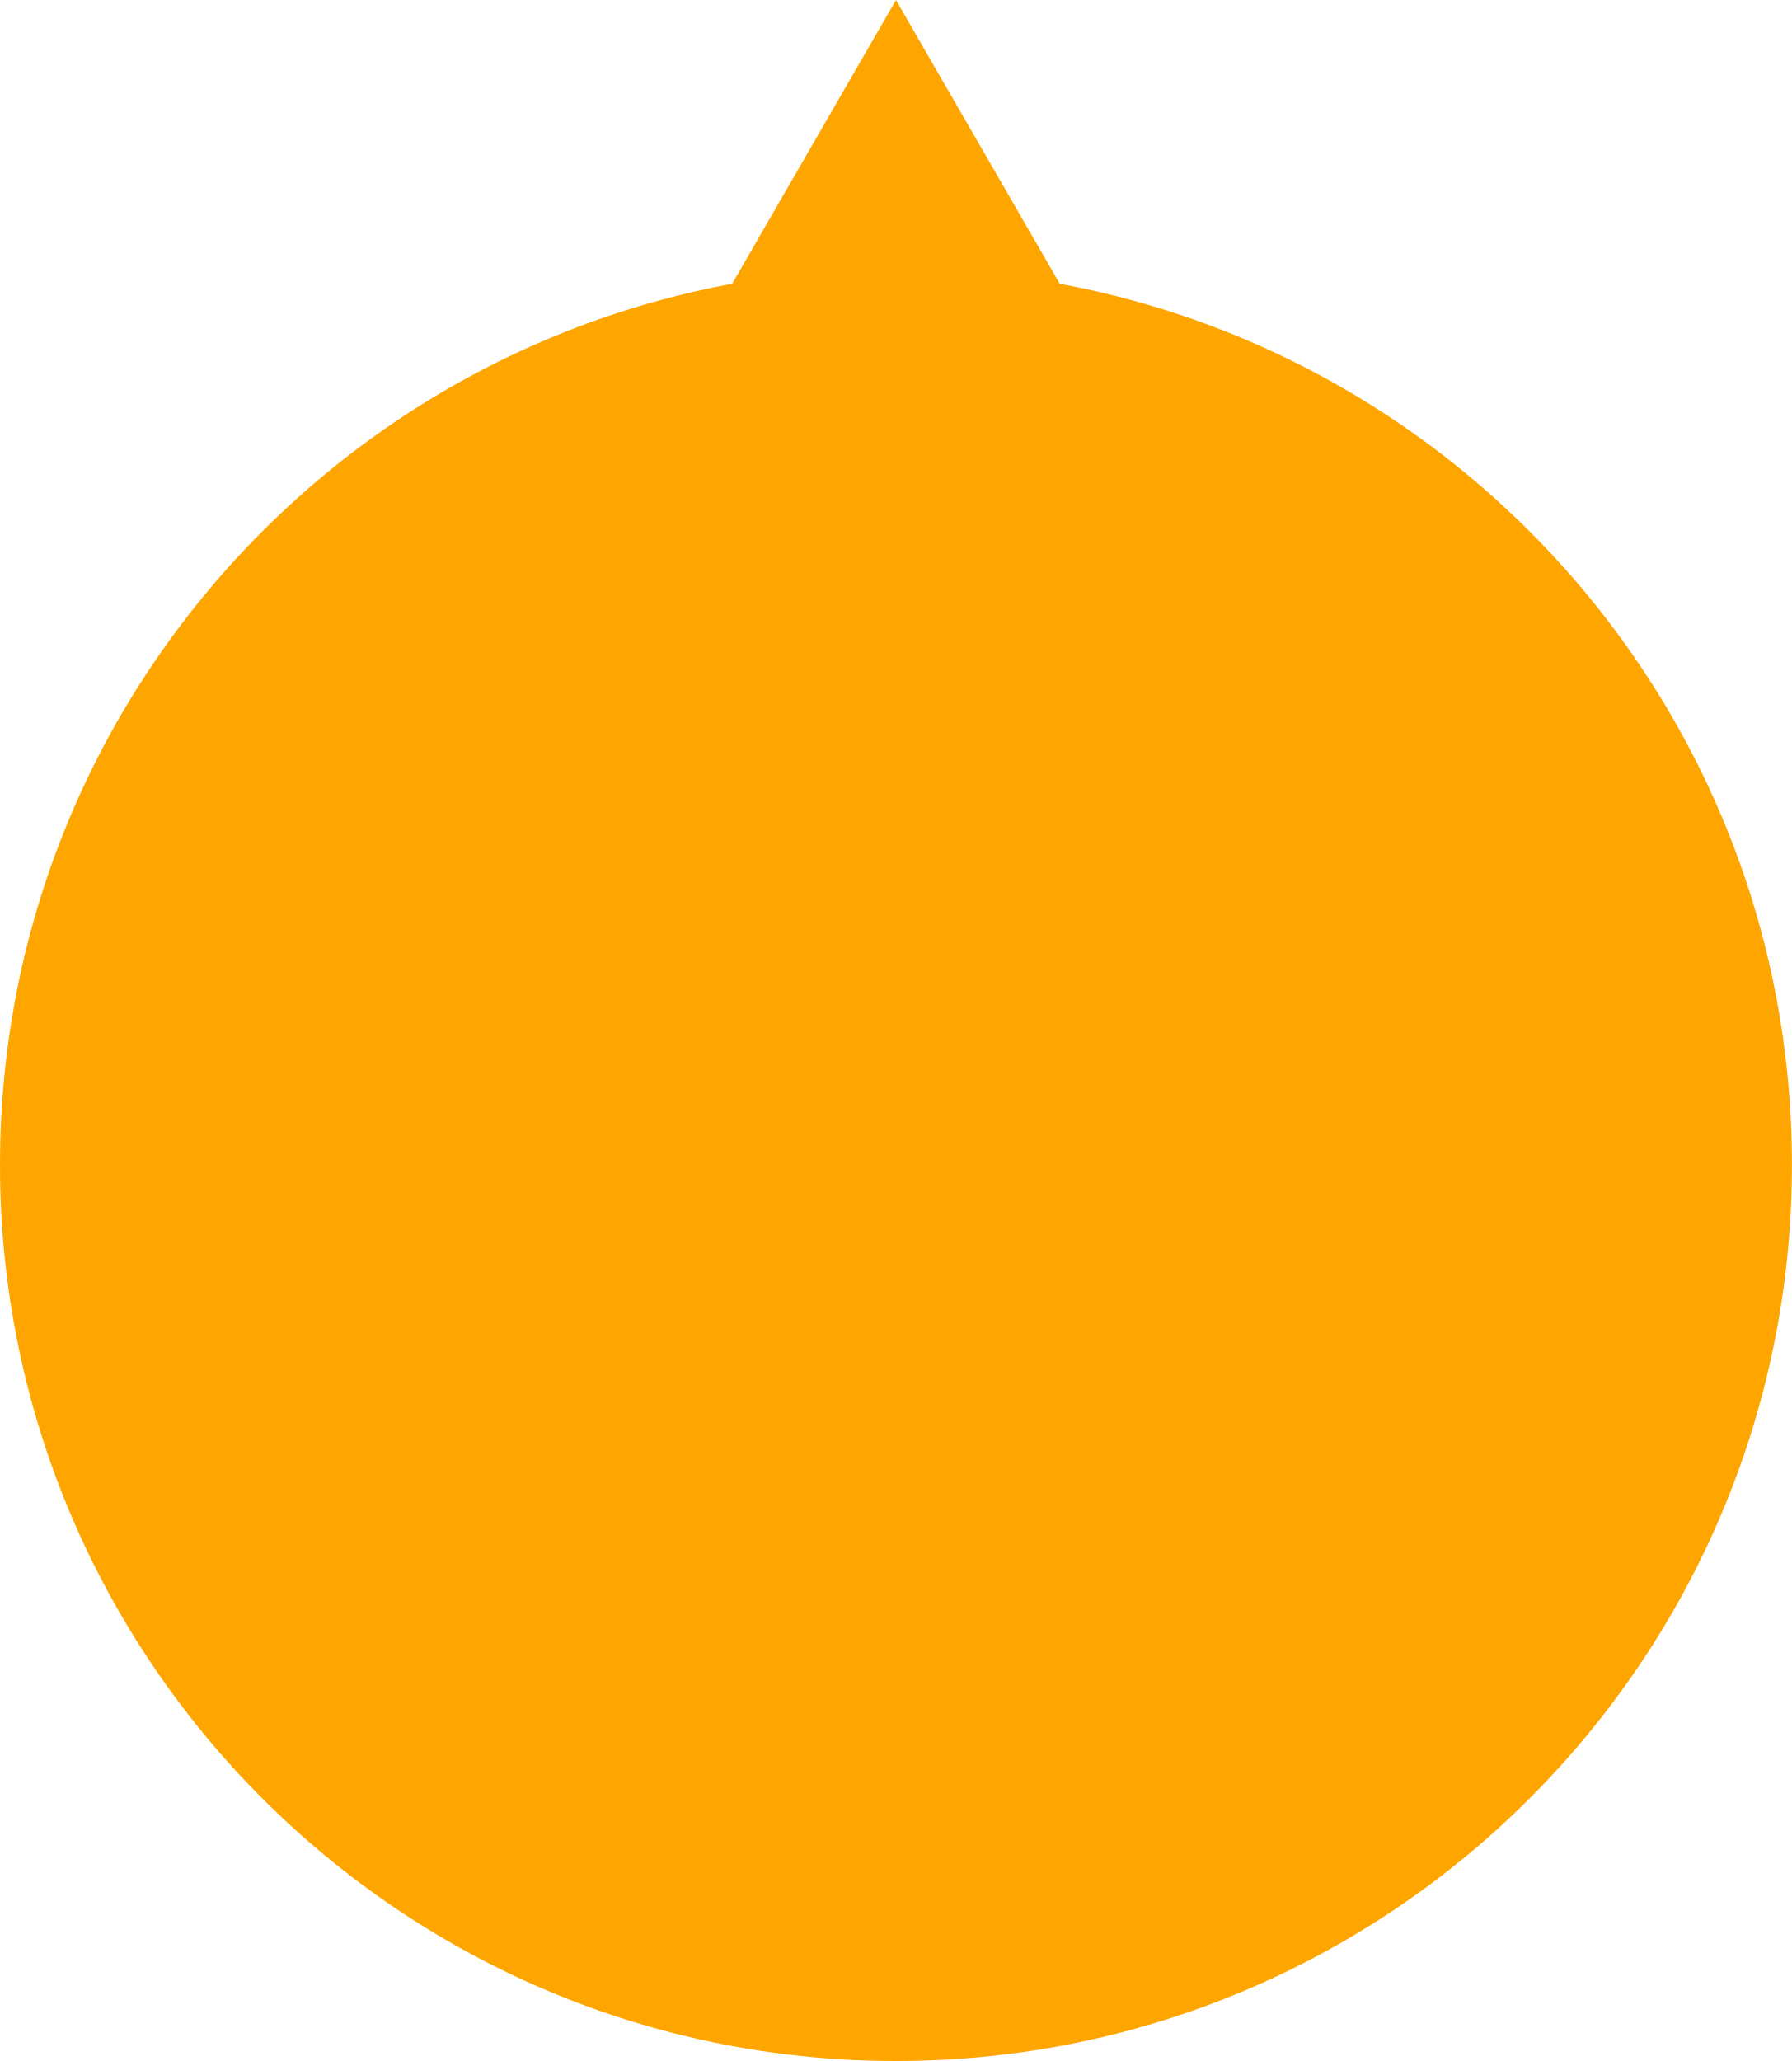
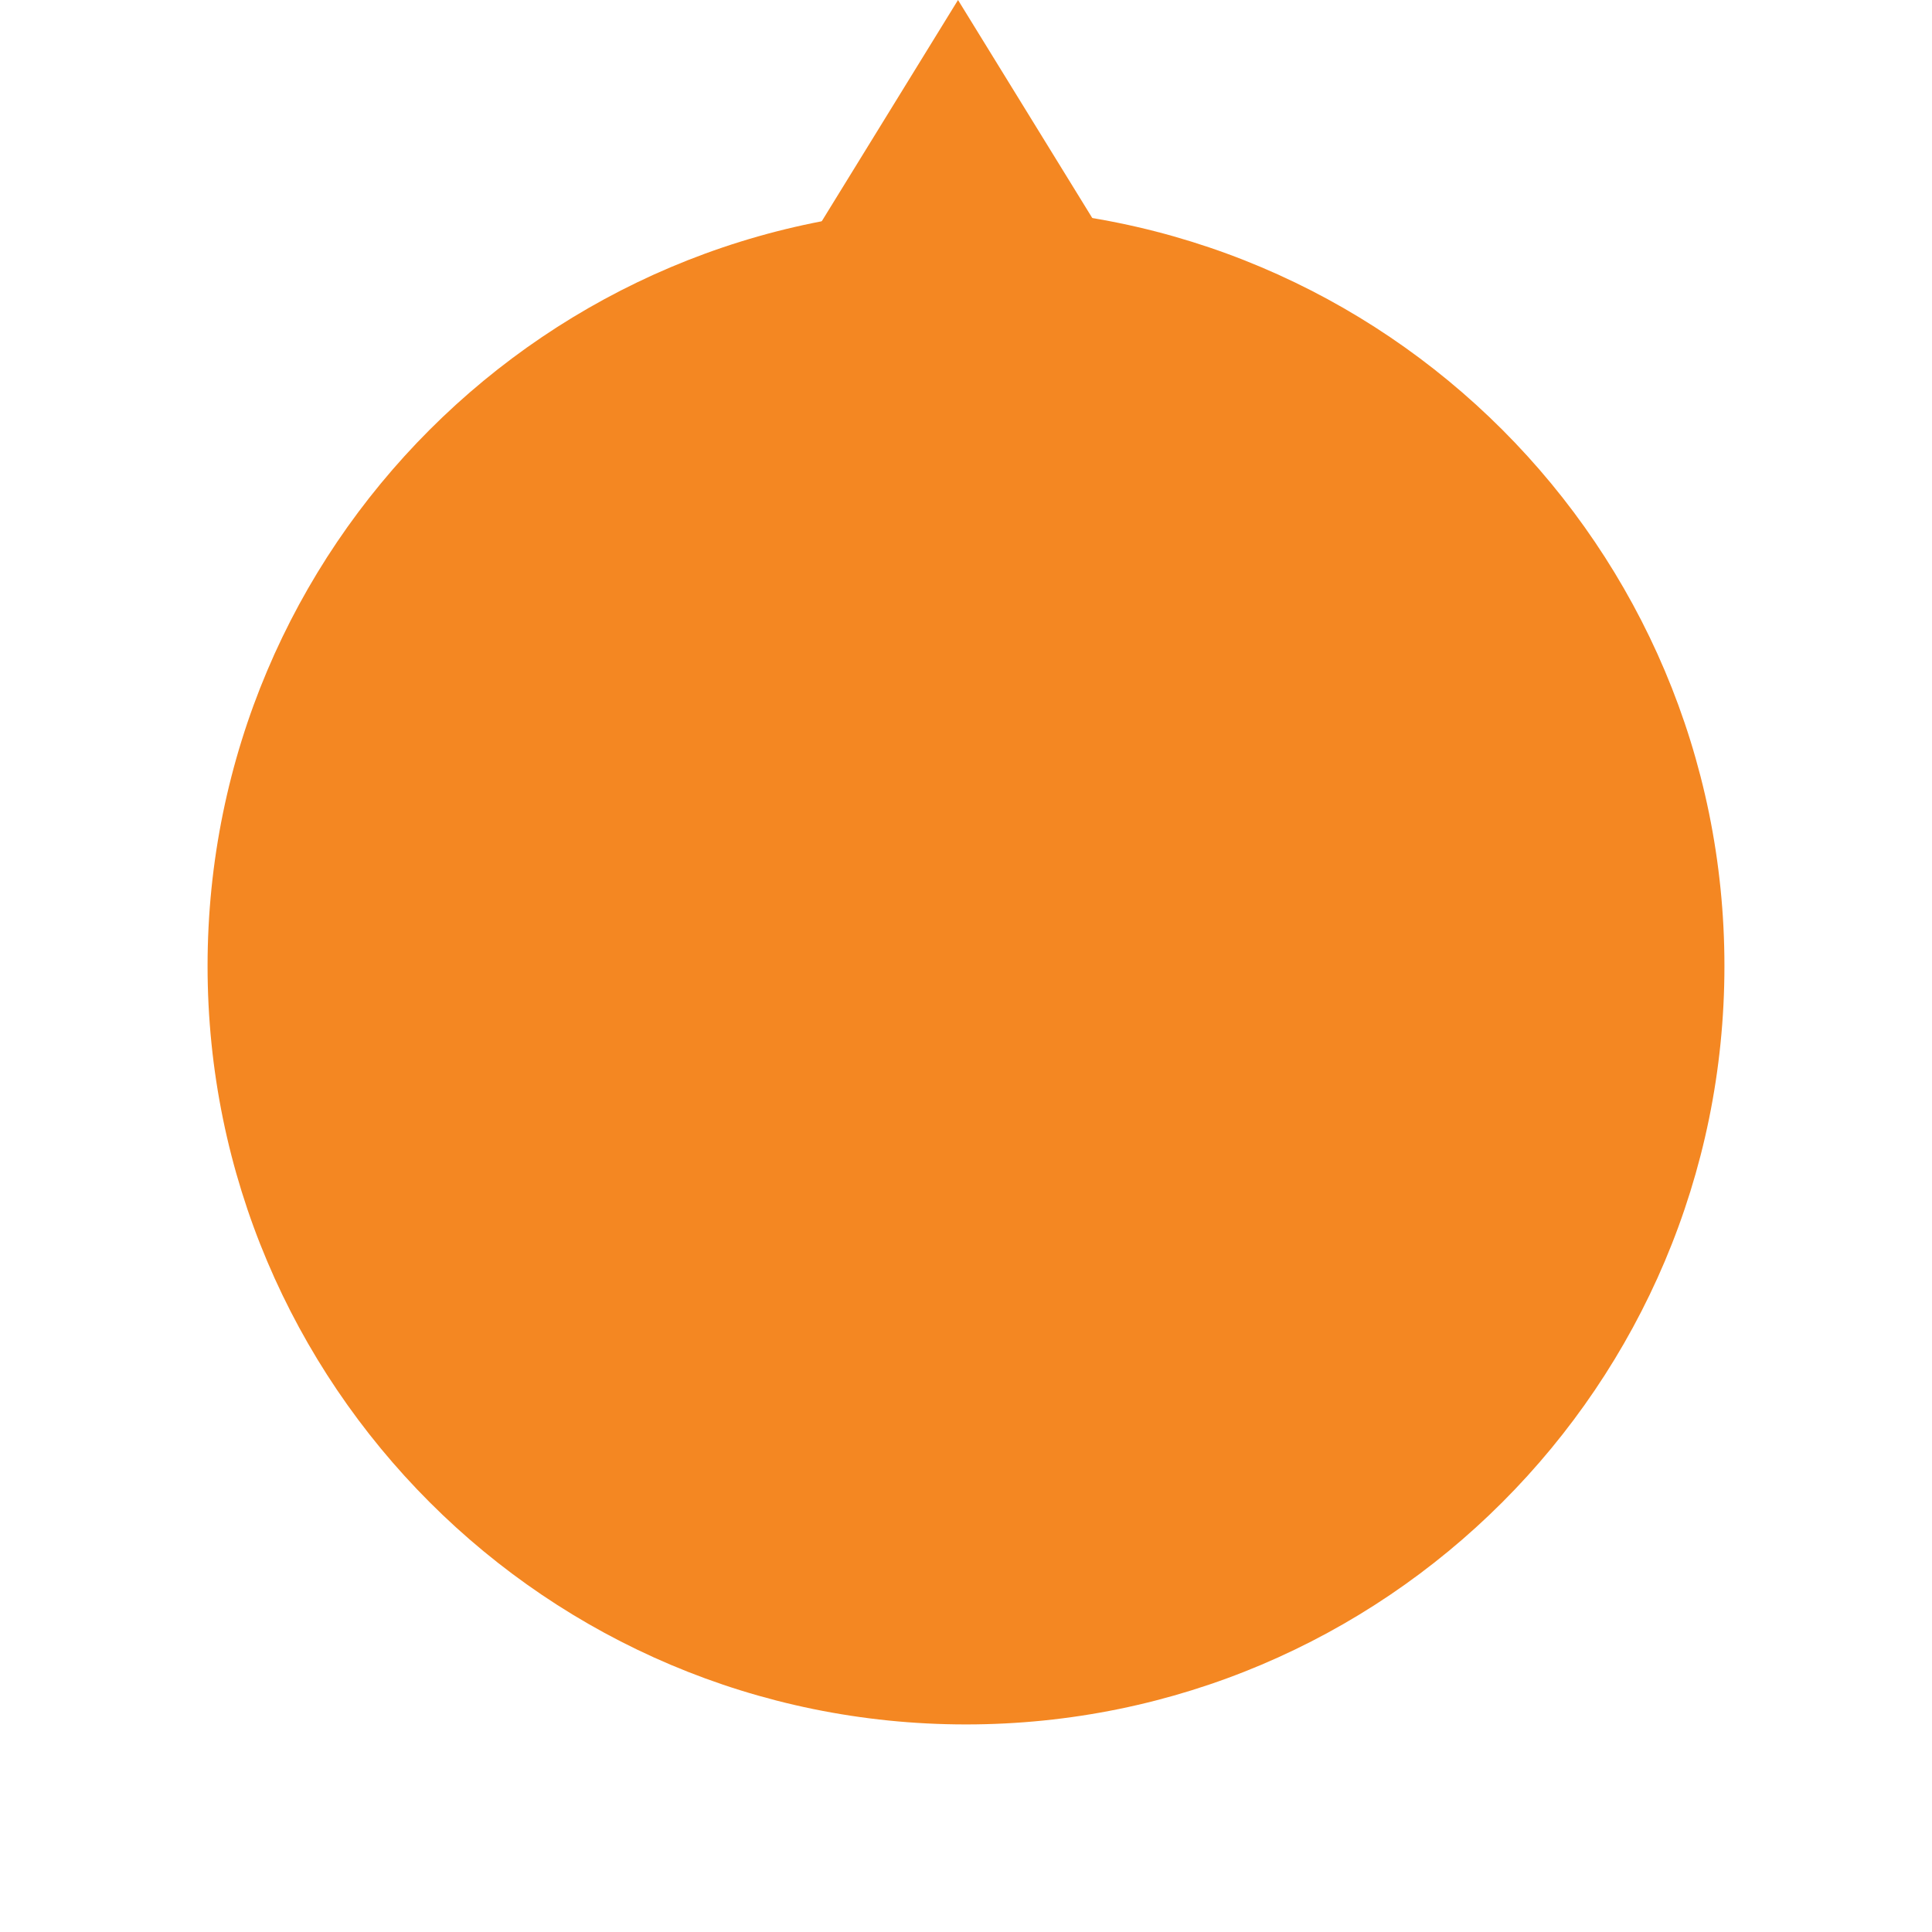
- <svg xmlns="http://www.w3.org/2000/svg" width="100" height="115" viewBox="0 0 100 115" fill="none">
-   <circle cx="50" cy="65" r="50" fill="#FFA500" />
-   <path d="M50 0L62.99 22.5H37.01L50 0Z" fill="#FFA500" />
+ <svg xmlns="http://www.w3.org/2000/svg" width="121" height="121" viewBox="0 0 121 121" fill="none">
+   <circle cx="60.5" cy="60.5" r="47.5" fill="#F48722" />
+   <path d="M60 0L73.856 22.5H46.144L60 0Z" fill="#F48722" />
</svg>
